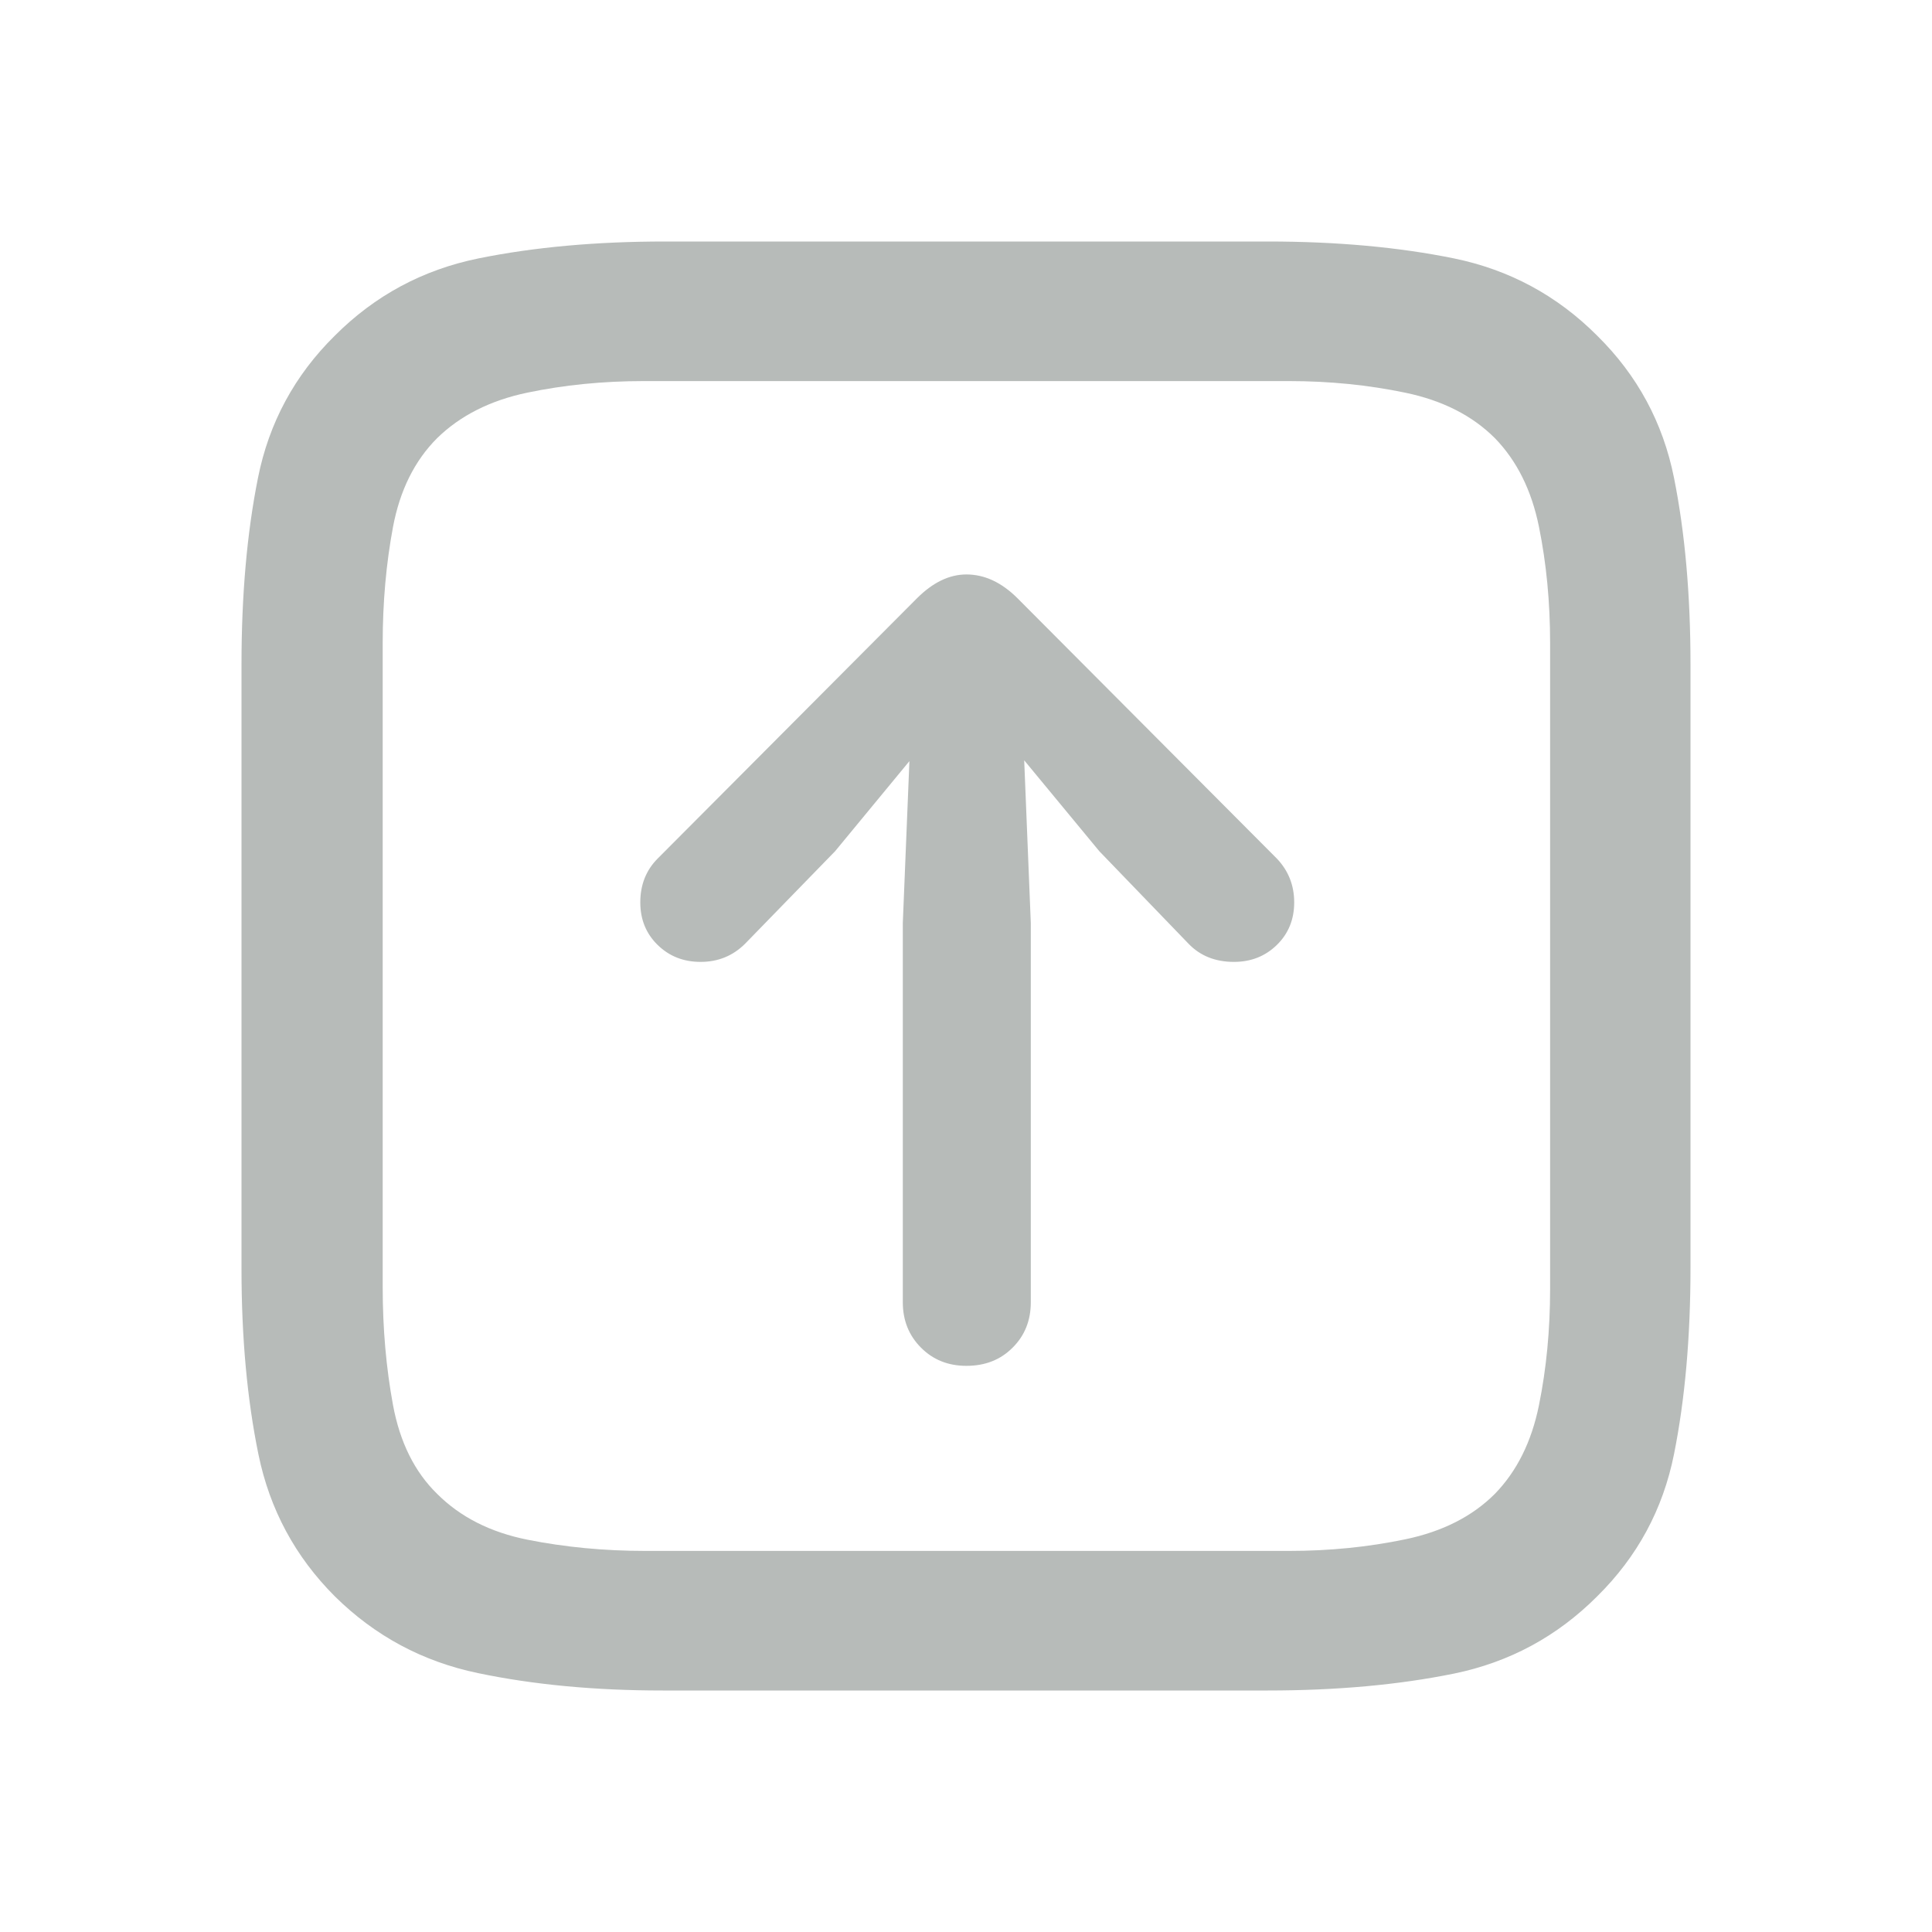
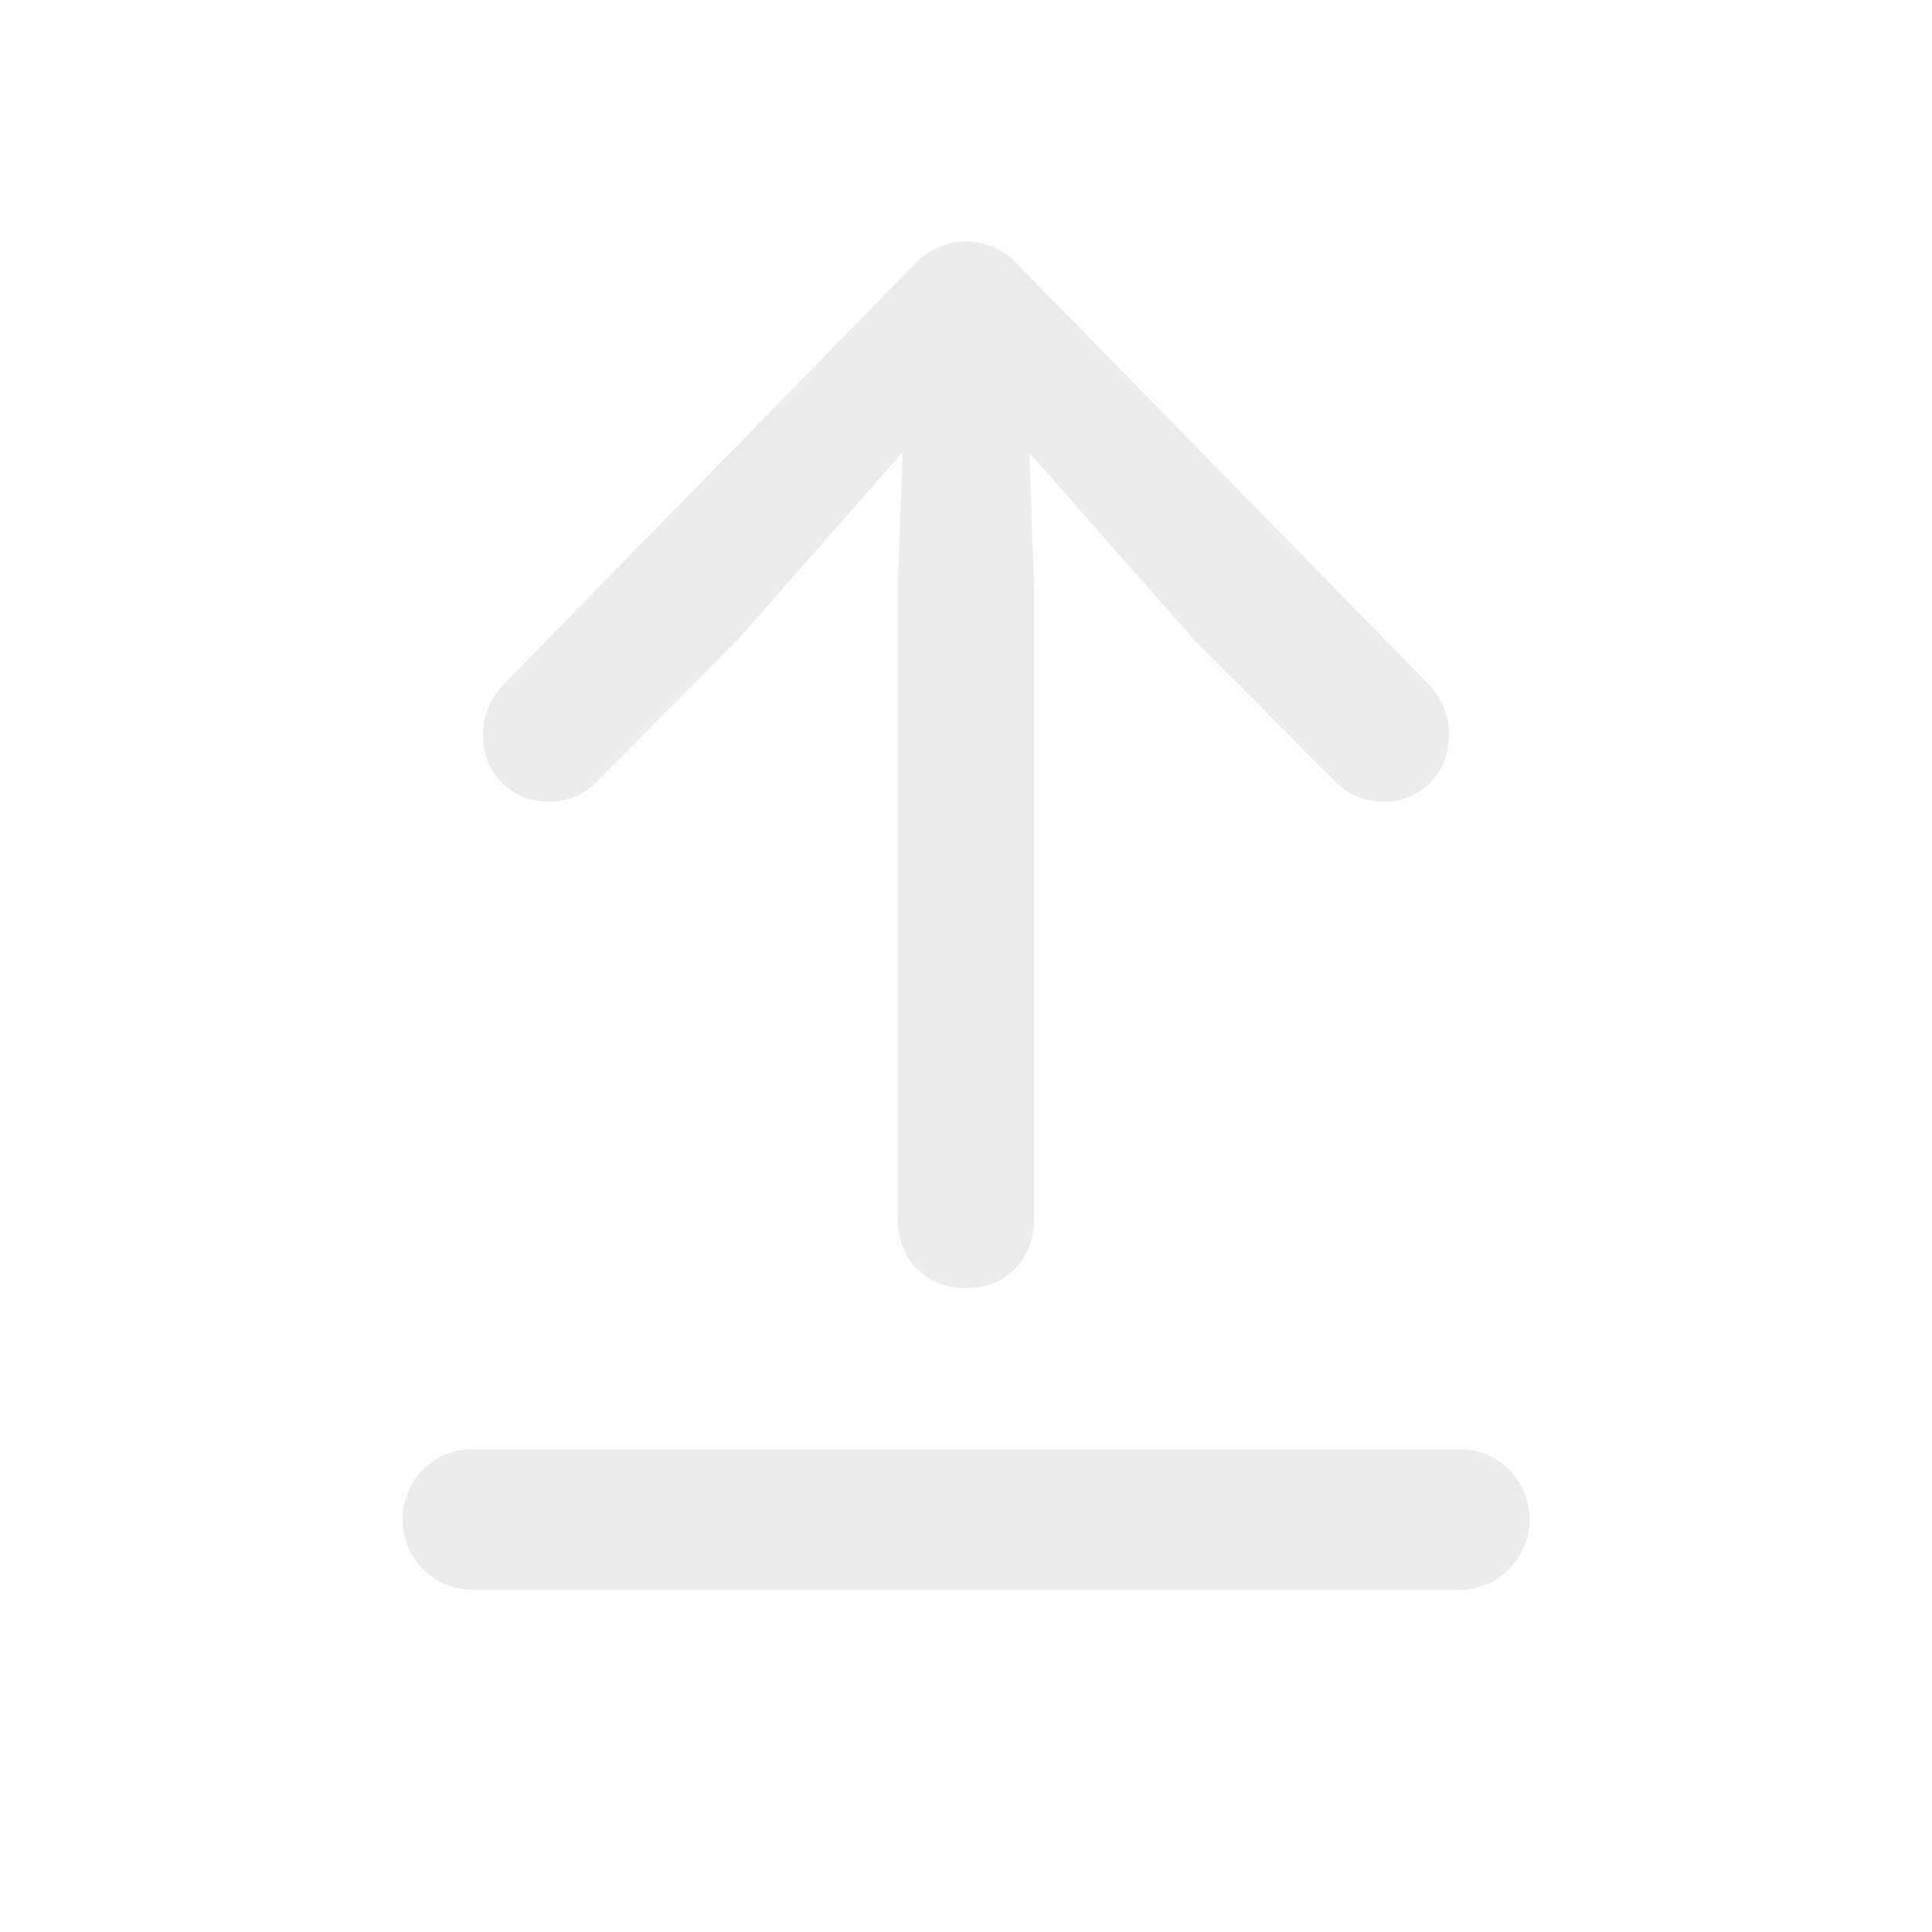
<svg xmlns="http://www.w3.org/2000/svg" width="24px" height="24px" viewBox="0 0 24 24" version="1.1">
  <g id="sort-up" stroke="none" stroke-width="1" fill="none" fill-rule="evenodd">
-     <path d="M19.841,19.83 C20.34,19.338 20.658,18.749 20.795,18.065 C20.932,17.381 21,16.608 21,15.746 L21,8.254 C21,7.392 20.932,6.619 20.795,5.935 C20.658,5.251 20.34,4.662 19.841,4.17 C19.342,3.67 18.749,3.351 18.062,3.21 C17.374,3.07 16.603,3 15.749,3 L8.262,3 C7.407,3 6.634,3.07 5.944,3.21 C5.253,3.351 4.658,3.67 4.159,4.17 C3.66,4.662 3.342,5.251 3.205,5.935 C3.068,6.619 3,7.392 3,8.254 L3,15.766 C3,16.615 3.07,17.381 3.21,18.065 C3.35,18.749 3.667,19.338 4.159,19.83 C4.658,20.323 5.251,20.641 5.938,20.784 C6.626,20.928 7.39,21 8.231,21 L15.749,21 C16.603,21 17.374,20.93 18.062,20.79 C18.749,20.649 19.342,20.33 19.841,19.83 Z M19.256,16.013 C19.256,16.519 19.21,16.999 19.118,17.454 C19.026,17.909 18.843,18.277 18.569,18.558 C18.289,18.838 17.918,19.026 17.456,19.122 C16.995,19.218 16.515,19.266 16.015,19.266 L8.015,19.266 C7.503,19.266 7.015,19.219 6.554,19.127 C6.092,19.035 5.718,18.845 5.431,18.558 C5.15,18.284 4.968,17.916 4.882,17.454 C4.797,16.993 4.754,16.505 4.754,15.992 L4.754,7.987 C4.754,7.481 4.797,7.001 4.882,6.546 C4.968,6.091 5.15,5.723 5.431,5.442 C5.718,5.162 6.091,4.974 6.549,4.878 C7.007,4.782 7.489,4.734 7.995,4.734 L16.015,4.734 C16.515,4.734 16.995,4.782 17.456,4.878 C17.918,4.974 18.289,5.162 18.569,5.442 C18.843,5.723 19.026,6.091 19.118,6.546 C19.21,7.001 19.256,7.481 19.256,7.987 L19.256,16.013 Z M12.005,16.967 C12.238,16.967 12.429,16.892 12.579,16.741 C12.73,16.591 12.805,16.403 12.805,16.177 L12.805,11.466 L12.723,9.445 L13.656,10.574 L14.764,11.723 C14.908,11.873 15.096,11.949 15.328,11.949 C15.54,11.949 15.718,11.879 15.862,11.738 C16.005,11.598 16.077,11.422 16.077,11.21 C16.077,10.998 16.005,10.816 15.862,10.666 L12.641,7.433 C12.443,7.235 12.231,7.136 12.005,7.136 C11.793,7.136 11.588,7.235 11.39,7.433 L8.169,10.666 C8.026,10.81 7.954,10.991 7.954,11.21 C7.954,11.422 8.026,11.598 8.169,11.738 C8.313,11.879 8.491,11.949 8.703,11.949 C8.921,11.949 9.106,11.873 9.256,11.723 L10.374,10.574 L11.297,9.455 L11.215,11.466 L11.215,16.177 C11.215,16.403 11.291,16.591 11.441,16.741 C11.591,16.892 11.779,16.967 12.005,16.967 Z" id="Shape" fill="#B7BBB9" fill-rule="nonzero" />
+     <path d="M11.999,16 C12.249,16 12.453,15.919 12.61,15.757 C12.768,15.595 12.847,15.384 12.847,15.124 L12.847,7.319 L12.753,4.74 L12.238,5.001 L14.825,7.938 L16.584,9.708 C16.66,9.787 16.75,9.848 16.853,9.892 C16.955,9.936 17.067,9.959 17.187,9.959 C17.419,9.959 17.613,9.879 17.768,9.72 C17.923,9.562 18,9.361 18,9.119 C18,8.886 17.913,8.677 17.74,8.493 L12.632,3.276 C12.548,3.187 12.451,3.118 12.341,3.071 C12.231,3.024 12.117,3 11.999,3 C11.885,3 11.772,3.024 11.663,3.071 C11.553,3.118 11.455,3.187 11.367,3.276 L6.265,8.493 C6.088,8.677 6,8.886 6,9.119 C6,9.361 6.077,9.562 6.232,9.72 C6.387,9.879 6.581,9.959 6.813,9.959 C6.933,9.959 7.044,9.936 7.147,9.892 C7.249,9.848 7.339,9.787 7.416,9.708 L9.172,7.938 L11.754,5.001 L11.244,4.74 L11.151,7.319 L11.151,15.124 C11.151,15.384 11.229,15.595 11.387,15.757 C11.544,15.919 11.749,16 11.999,16 Z" id="Path" fill="#EDECEC" fill-rule="nonzero" />
+     <rect id="Rectangle" fill="#EDECEC" x="5" y="18" width="14" height="1.75" rx="0.875" />
  </g>
</svg>
